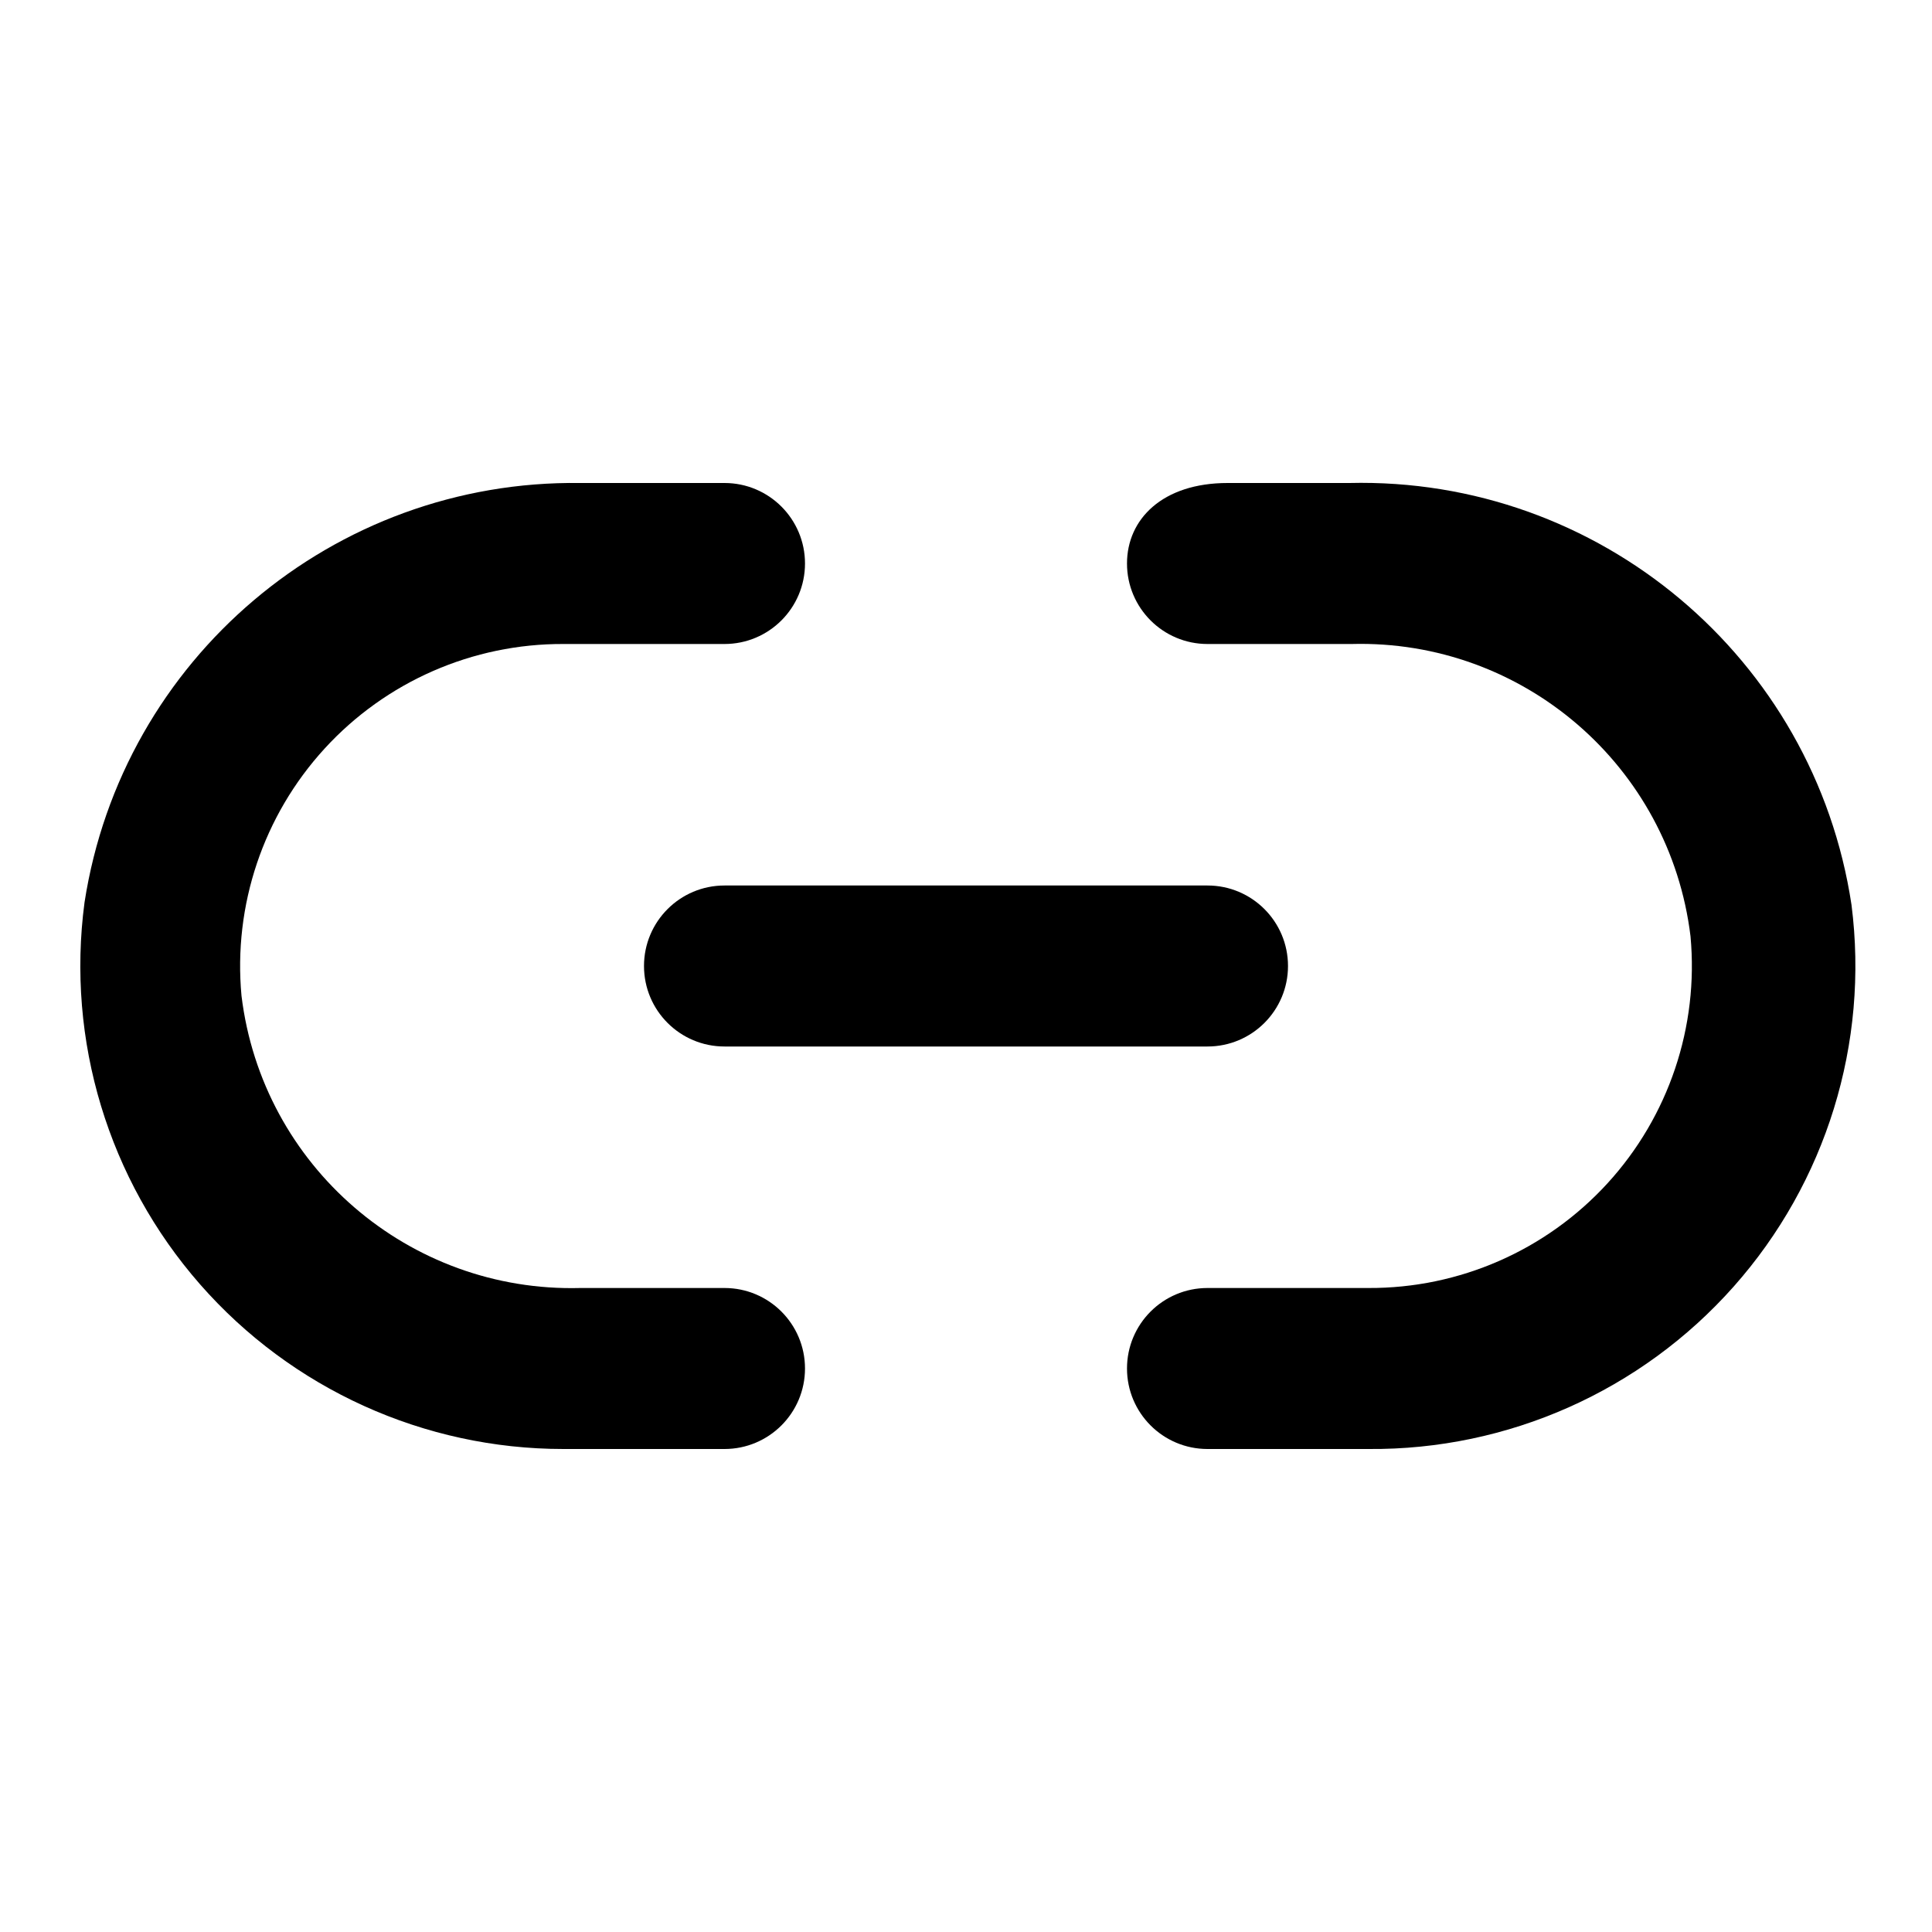
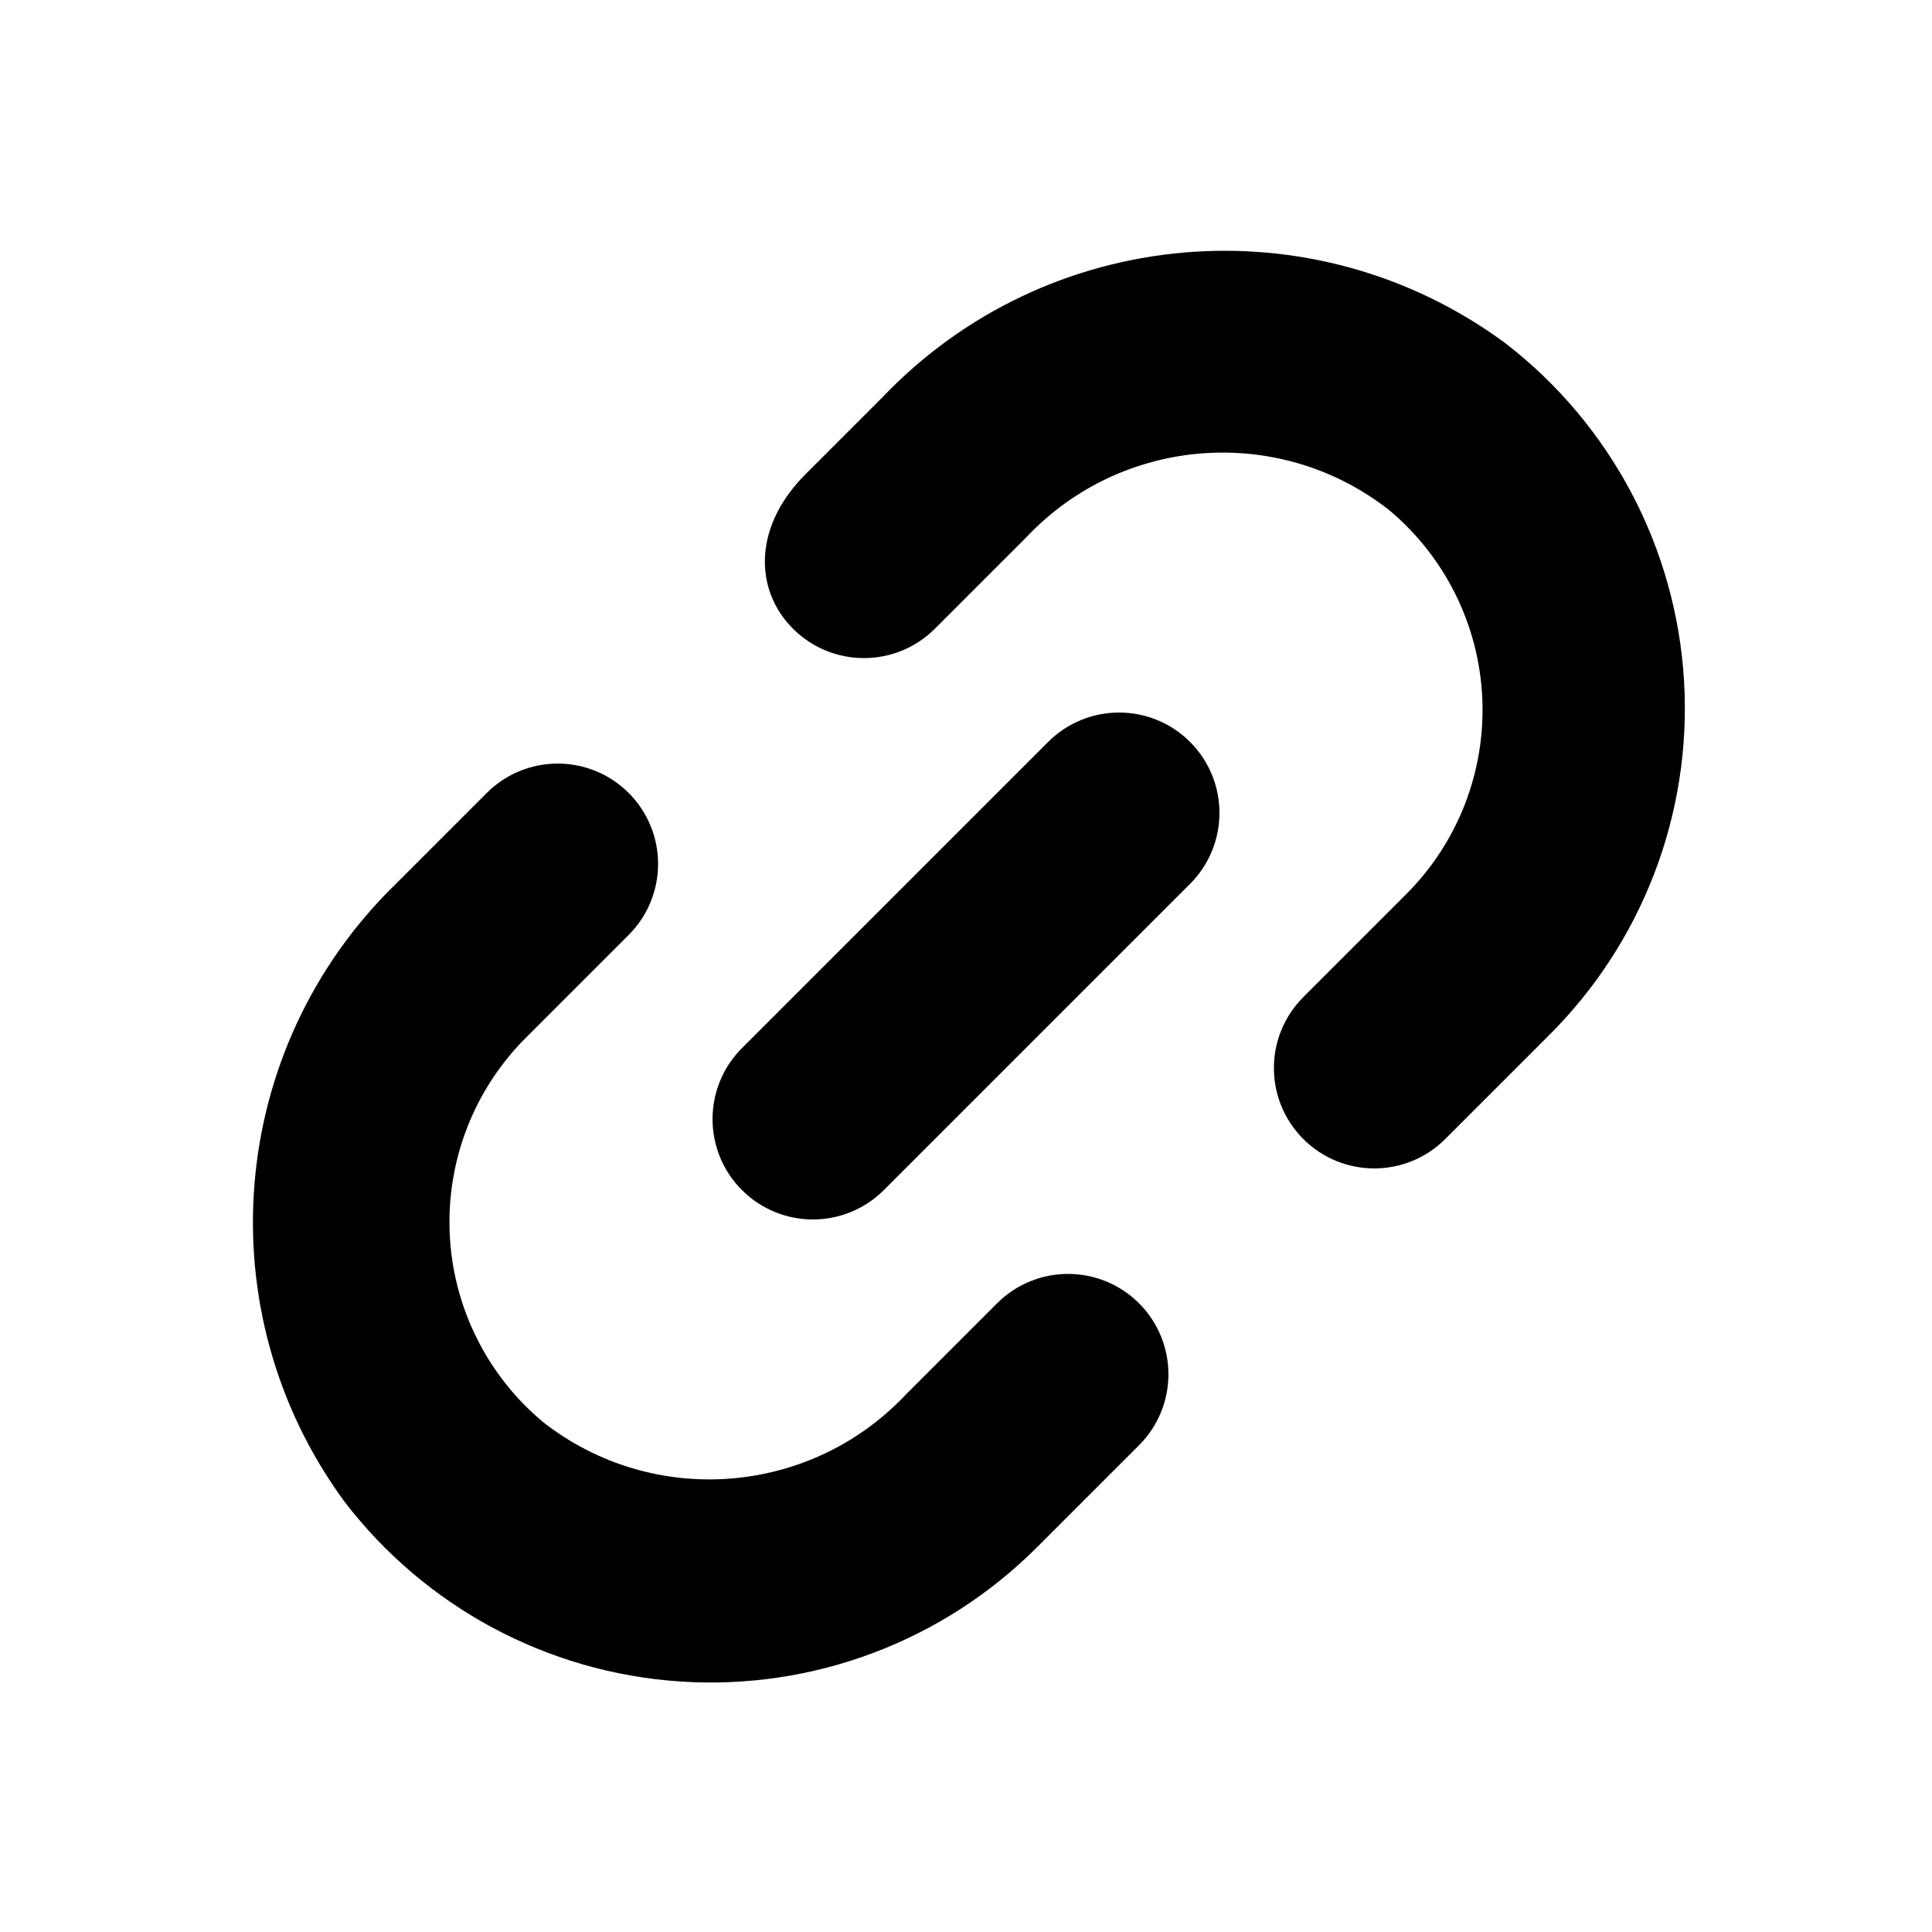
- <svg xmlns="http://www.w3.org/2000/svg" viewBox="0 0 24 24">
-   <g data-name="Layer 2">
-     <g data-name="link">
-       <rect width="24" height="24" opacity="0" />
-       <path d="M8 12a1 1 0 0 0 1 1h6a1 1 0 0 0 0-2H9a1 1 0 0 0-1 1z" />
-       <path d="M9 16H7.21A4.13 4.13 0 0 1 3 12.37 4 4 0 0 1 7 8h2a1 1 0 0 0 0-2H7.21a6.15 6.15 0 0 0-6.16 5.21A6 6 0 0 0 7 18h2a1 1 0 0 0 0-2z" />
-       <path d="M23 11.24A6.16 6.16 0 0 0 16.76 6h-1.51C14.44 6 14 6.45 14 7a1 1 0 0 0 1 1h1.79A4.13 4.13 0 0 1 21 11.63 4 4 0 0 1 17 16h-2a1 1 0 0 0 0 2h2a6 6 0 0 0 6-6.76z" />
+ <svg xmlns="http://www.w3.org/2000/svg" viewBox="0 0 24 24" version="1.1" id="svg836">
+   <defs id="defs840" />
+   <g data-name="Layer 2" id="g834" transform="matrix(0.6339578,-0.6339578,0.6339578,0.6339578,-3.214987,12)" style="stroke:#000000;stroke-width:0.781;stroke-miterlimit:4;stroke-dasharray:none">
+     <g data-name="link" id="g832" style="stroke:#000000;stroke-width:0.781;stroke-miterlimit:4;stroke-dasharray:none">
+       <rect width="24" height="24" opacity="0" id="rect824" x="0" y="0" style="stroke:#000000;stroke-width:0.781;stroke-miterlimit:4;stroke-dasharray:none" />
+       <path d="m 8,12 a 1,1 0 0 0 1,1 h 6 a 1,1 0 0 0 0,-2 H 9 a 1,1 0 0 0 -1,1 z" id="path826" style="stroke:#000000;stroke-width:0.781;stroke-miterlimit:4;stroke-dasharray:none" />
+       <path d="M 9,16 H 7.21 A 4.13,4.13 0 0 1 3,12.37 4,4 0 0 1 7,8 H 9 A 1,1 0 0 0 9,6 H 7.21 A 6.15,6.15 0 0 0 1.05,11.21 6,6 0 0 0 7,18 h 2 a 1,1 0 0 0 0,-2 z" id="path828" style="stroke:#000000;stroke-width:0.781;stroke-miterlimit:4;stroke-dasharray:none" />
+       <path d="M 23,11.24 A 6.16,6.16 0 0 0 16.76,6 H 15.25 C 14.44,6 14,6.45 14,7 a 1,1 0 0 0 1,1 h 1.79 A 4.13,4.13 0 0 1 21,11.63 4,4 0 0 1 17,16 h -2 a 1,1 0 0 0 0,2 h 2 a 6,6 0 0 0 6,-6.76 z" id="path830" style="stroke:#000000;stroke-width:0.781;stroke-miterlimit:4;stroke-dasharray:none" />
    </g>
  </g>
</svg>
